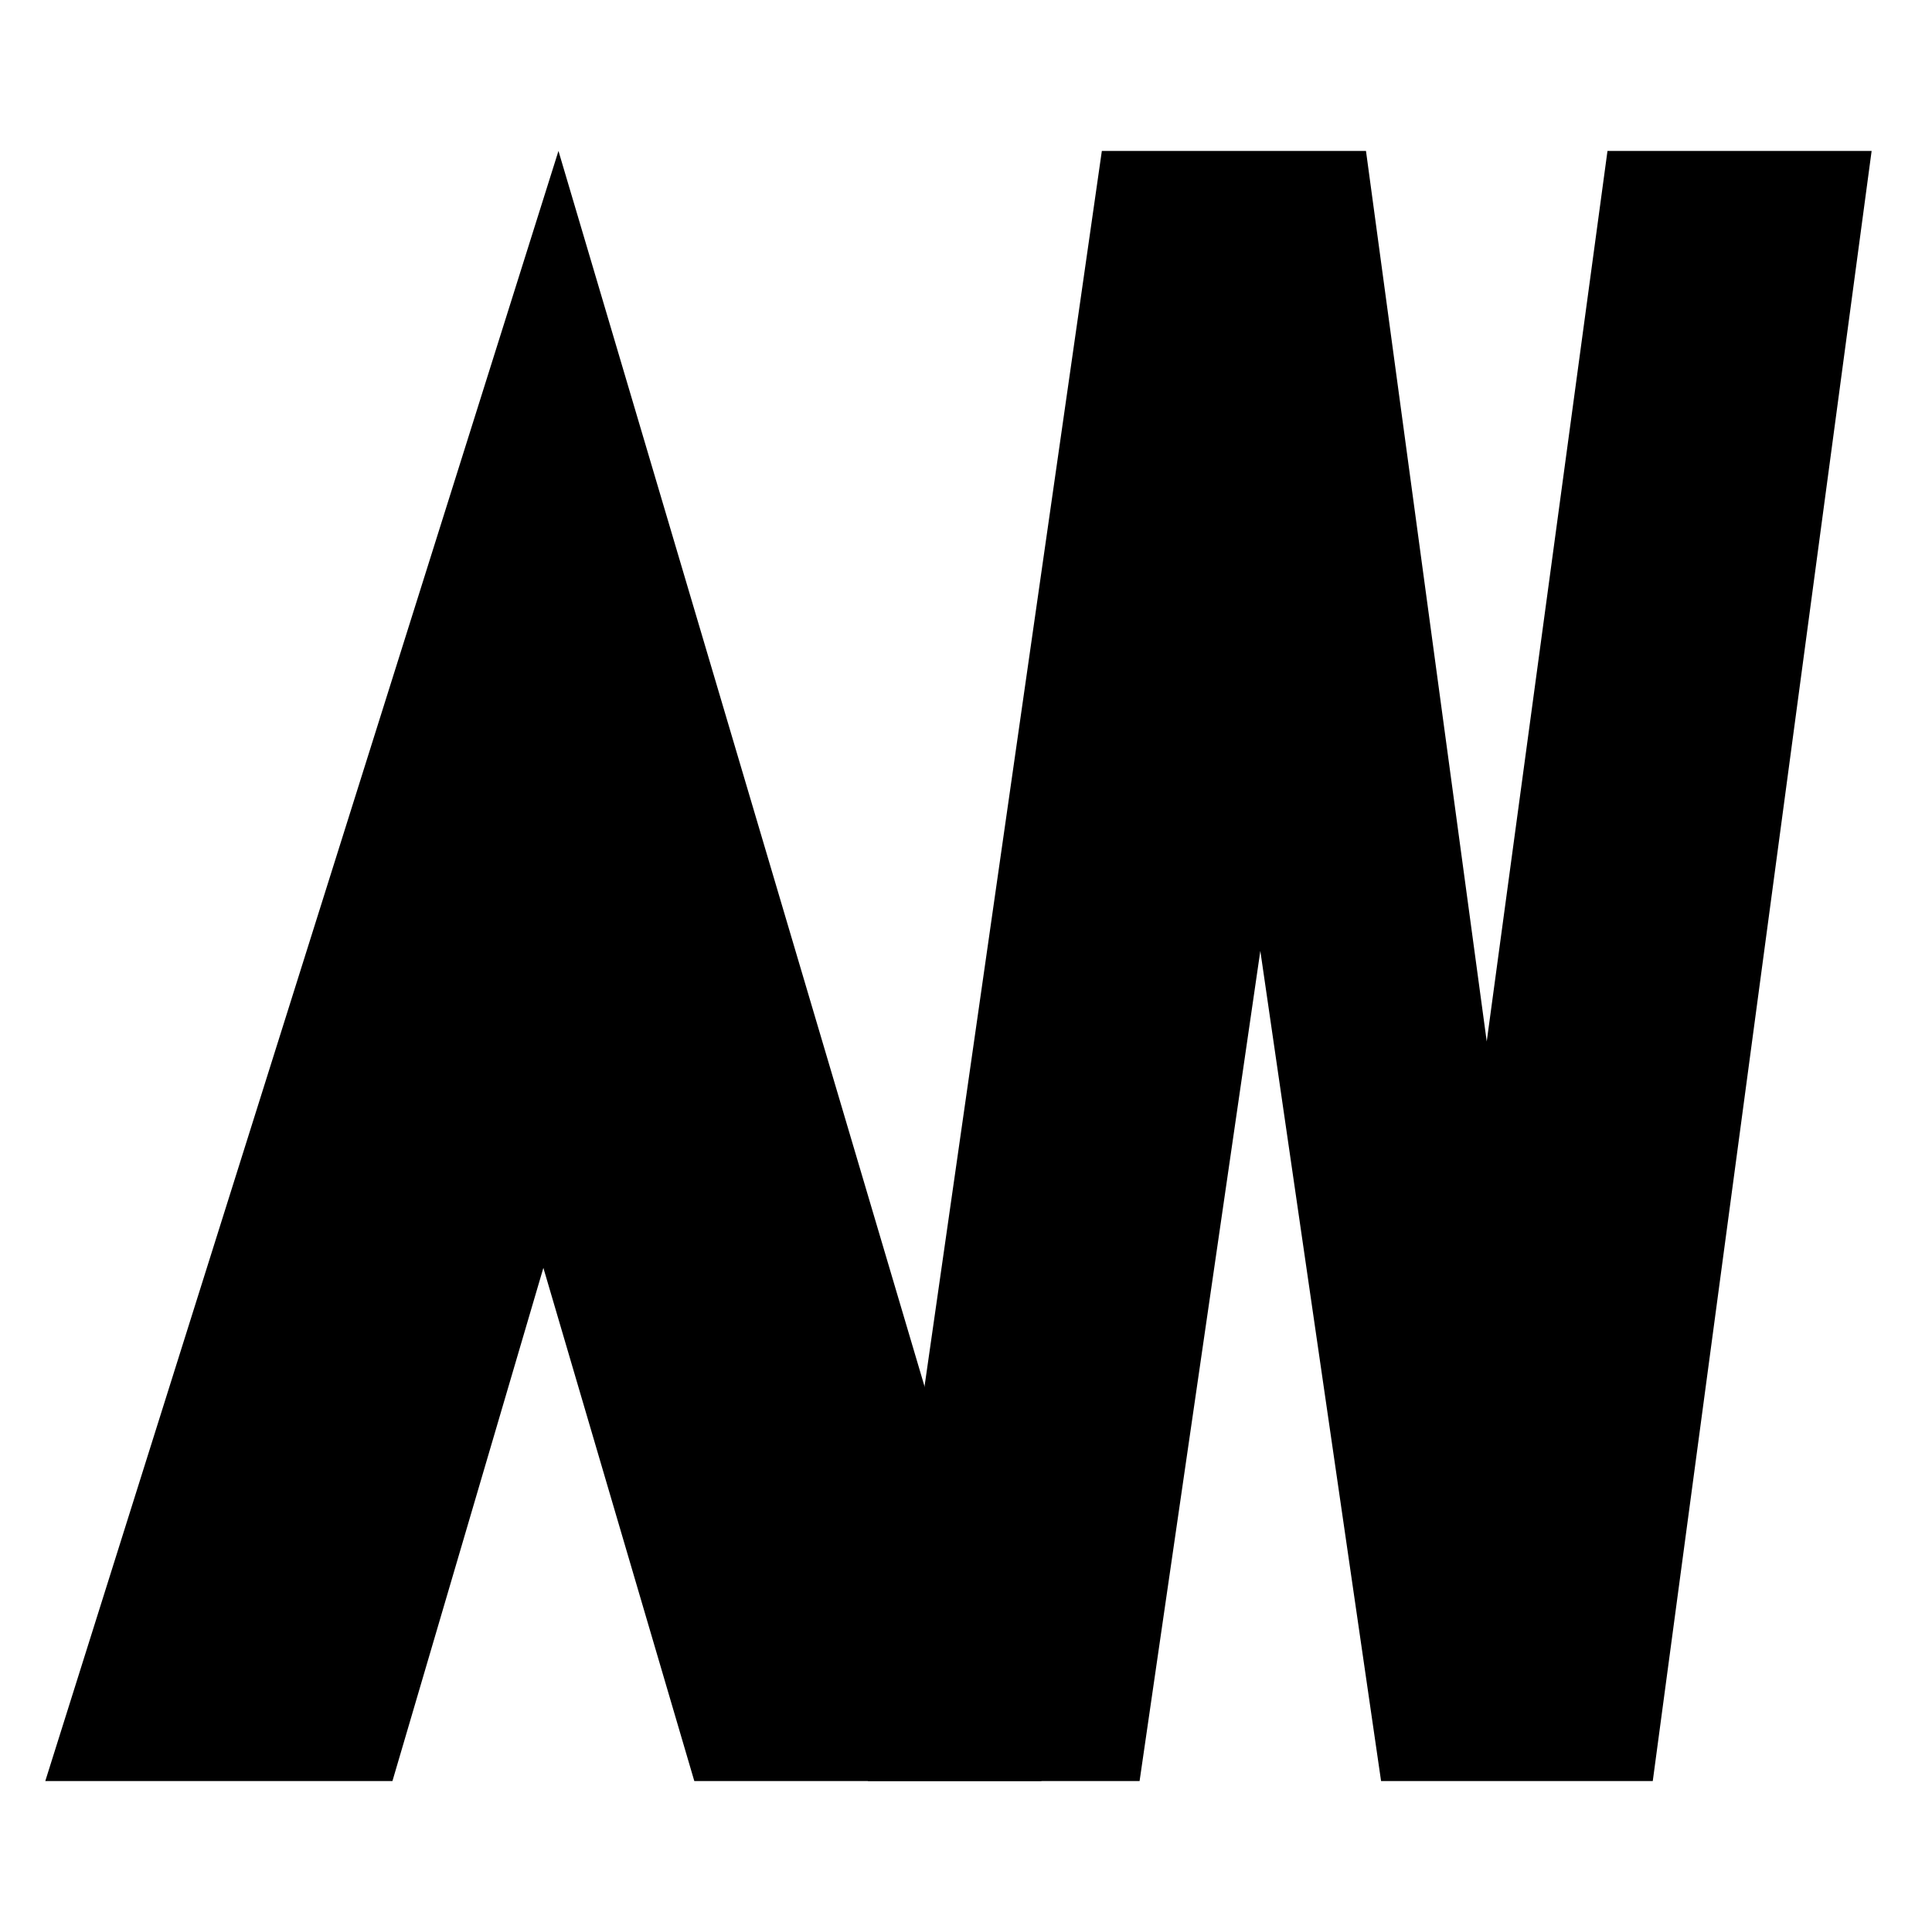
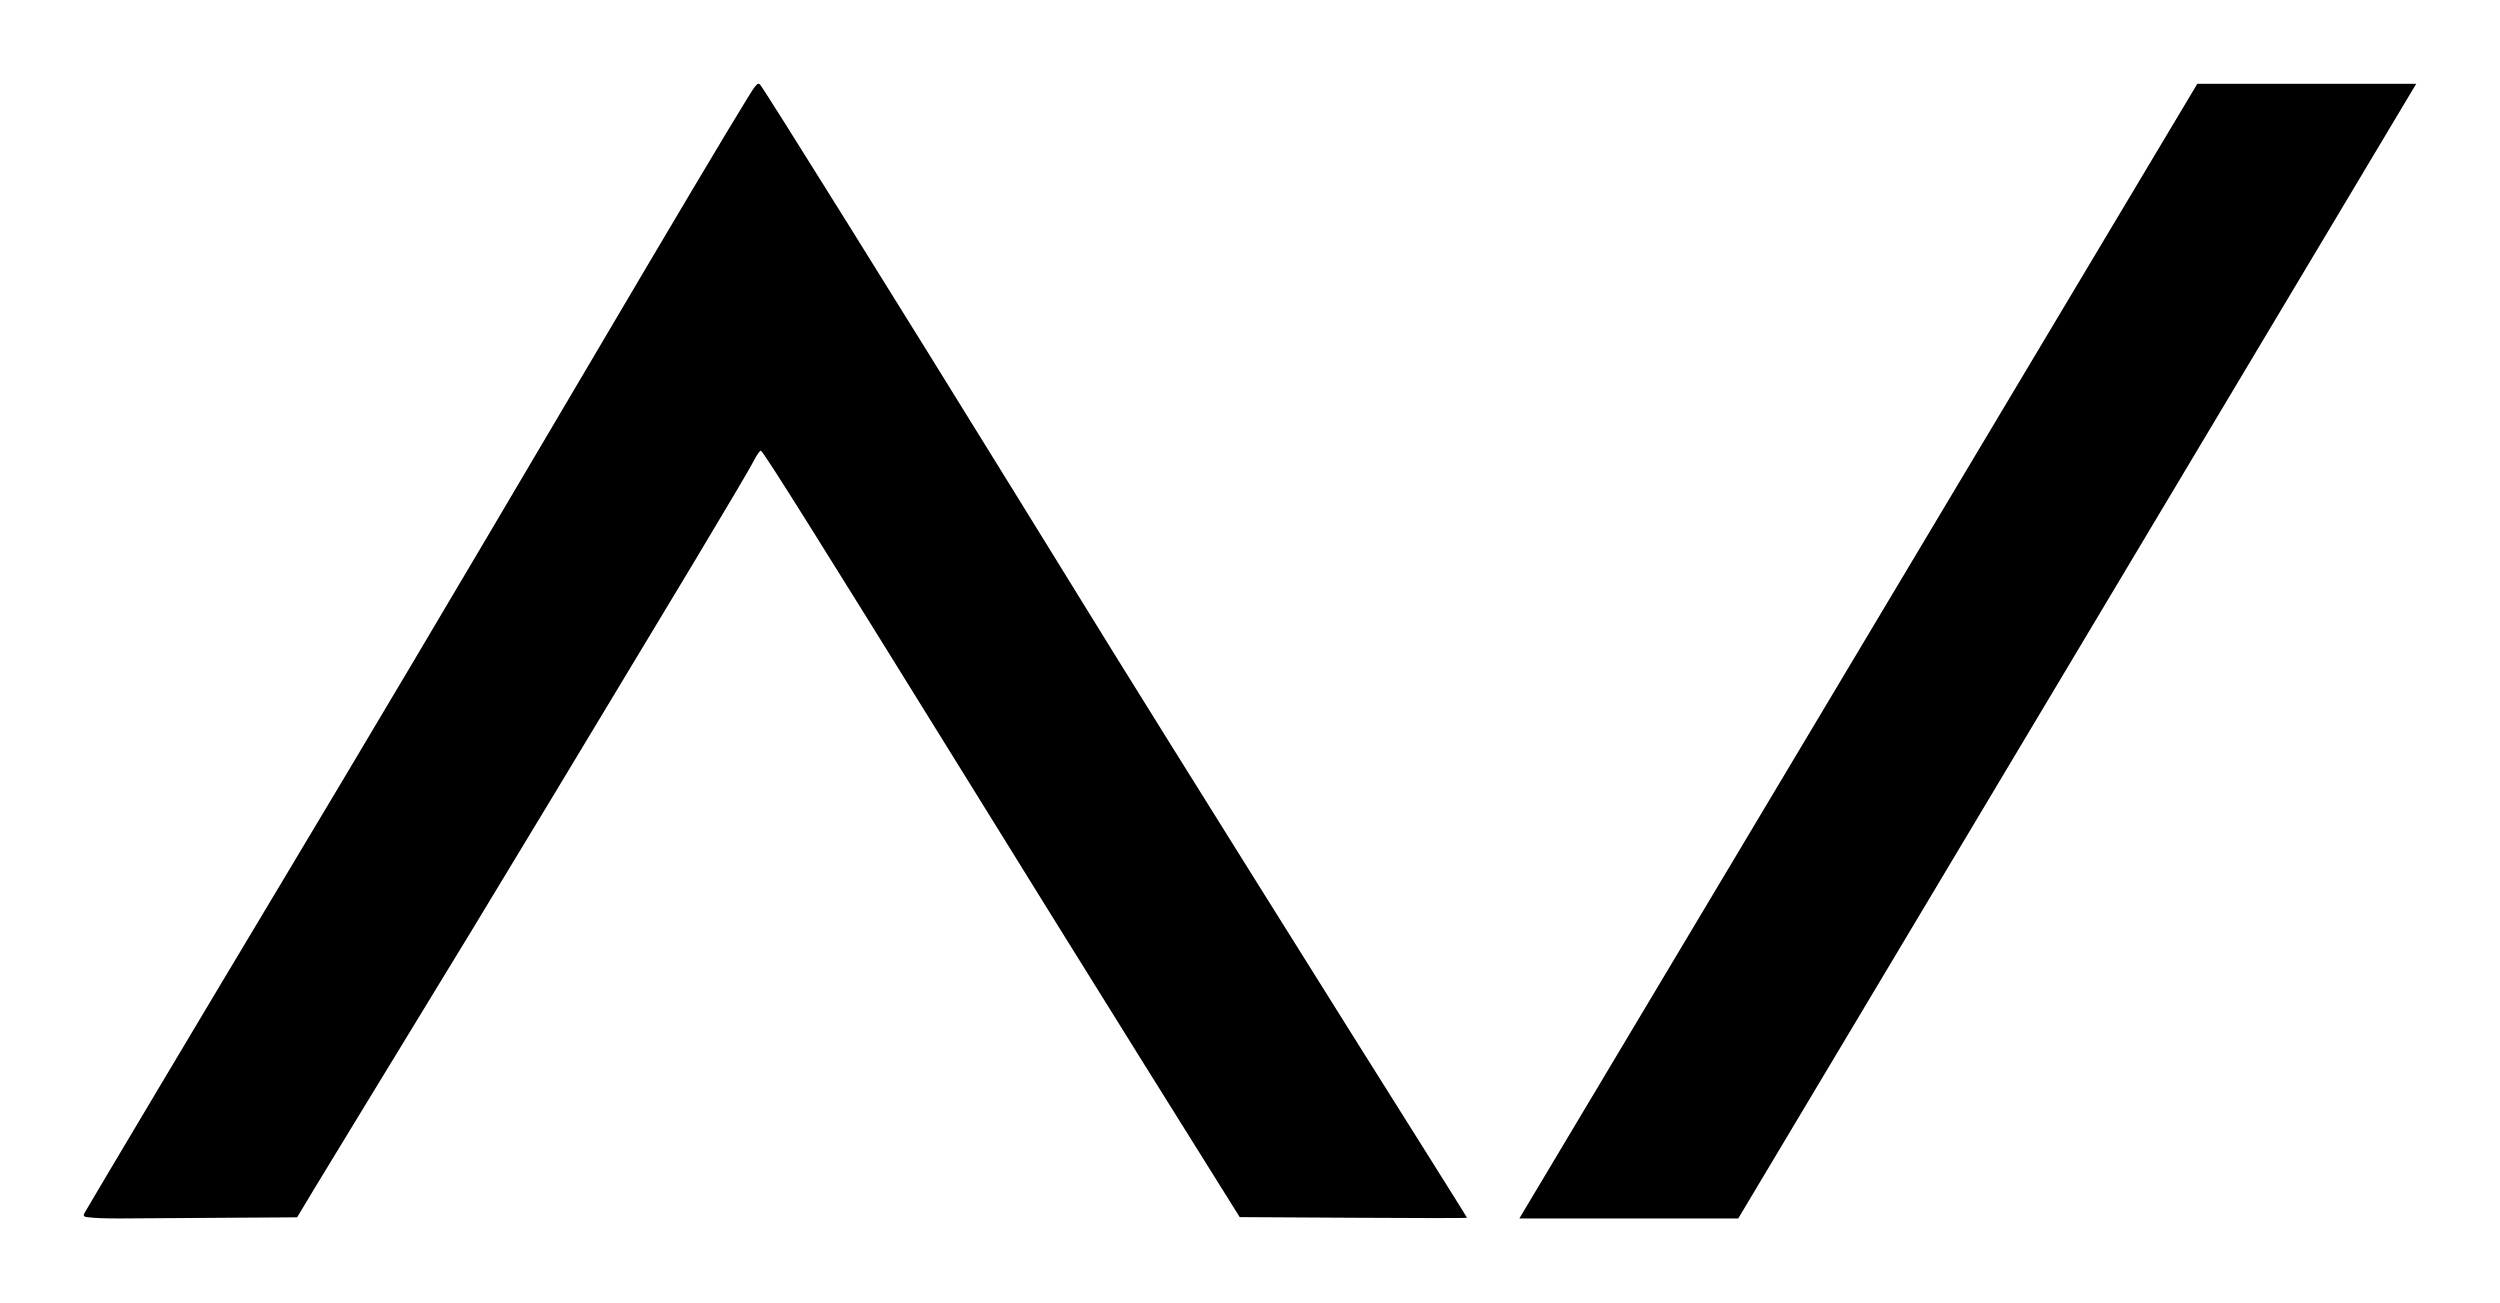
- <svg xmlns="http://www.w3.org/2000/svg" viewBox="0 0 512 512" fill="currentColor">
-   <path d="M148 40 12 472h92l40-136 40 136h92L148 40z" />
-   <path d="M292 40h70l32 236 32-236h70l-58 432h-72l-32-220-32 220h-72L292 40z" />
+ <svg xmlns="http://www.w3.org/2000/svg" viewBox="163.66 296.84 1193.51 621.70" fill="currentColor">
+   <g transform="translate(0,1254) scale(0.1,-0.1)">
+     <path d="M5208 9108 c-102 -165 -346 -575 -781 -1313 -671 -1138 -1030 -1742 -1457 -2455 -320 -533 -914 -1530 -928 -1556 -11 -21 -9 -22 41 -26 28 -3 111 -4 182 -3 72 0 279 2 460 3 l330 2 86 143 c80 131 240 395 754 1237 191 314 496 820 1053 1745 145 242 275 461 288 488 13 26 28 47 33 47 10 0 286 -441 973 -1550 233 -377 624 -1006 868 -1397 l445 -712 543 -3 c298 -2 542 -2 542 0 0 2 -93 150 -206 330 -325 515 -1256 2003 -1484 2372 -114 184 -319 517 -457 740 -557 902 -1209 1948 -1228 1968 -10 11 -21 -1 -57 -60z" />
+     <path d="M8890.0 3754.6L9935.0 3754.6L13171.7 9171.6L12126.7 9171.6Z" />
+   </g>
</svg>
